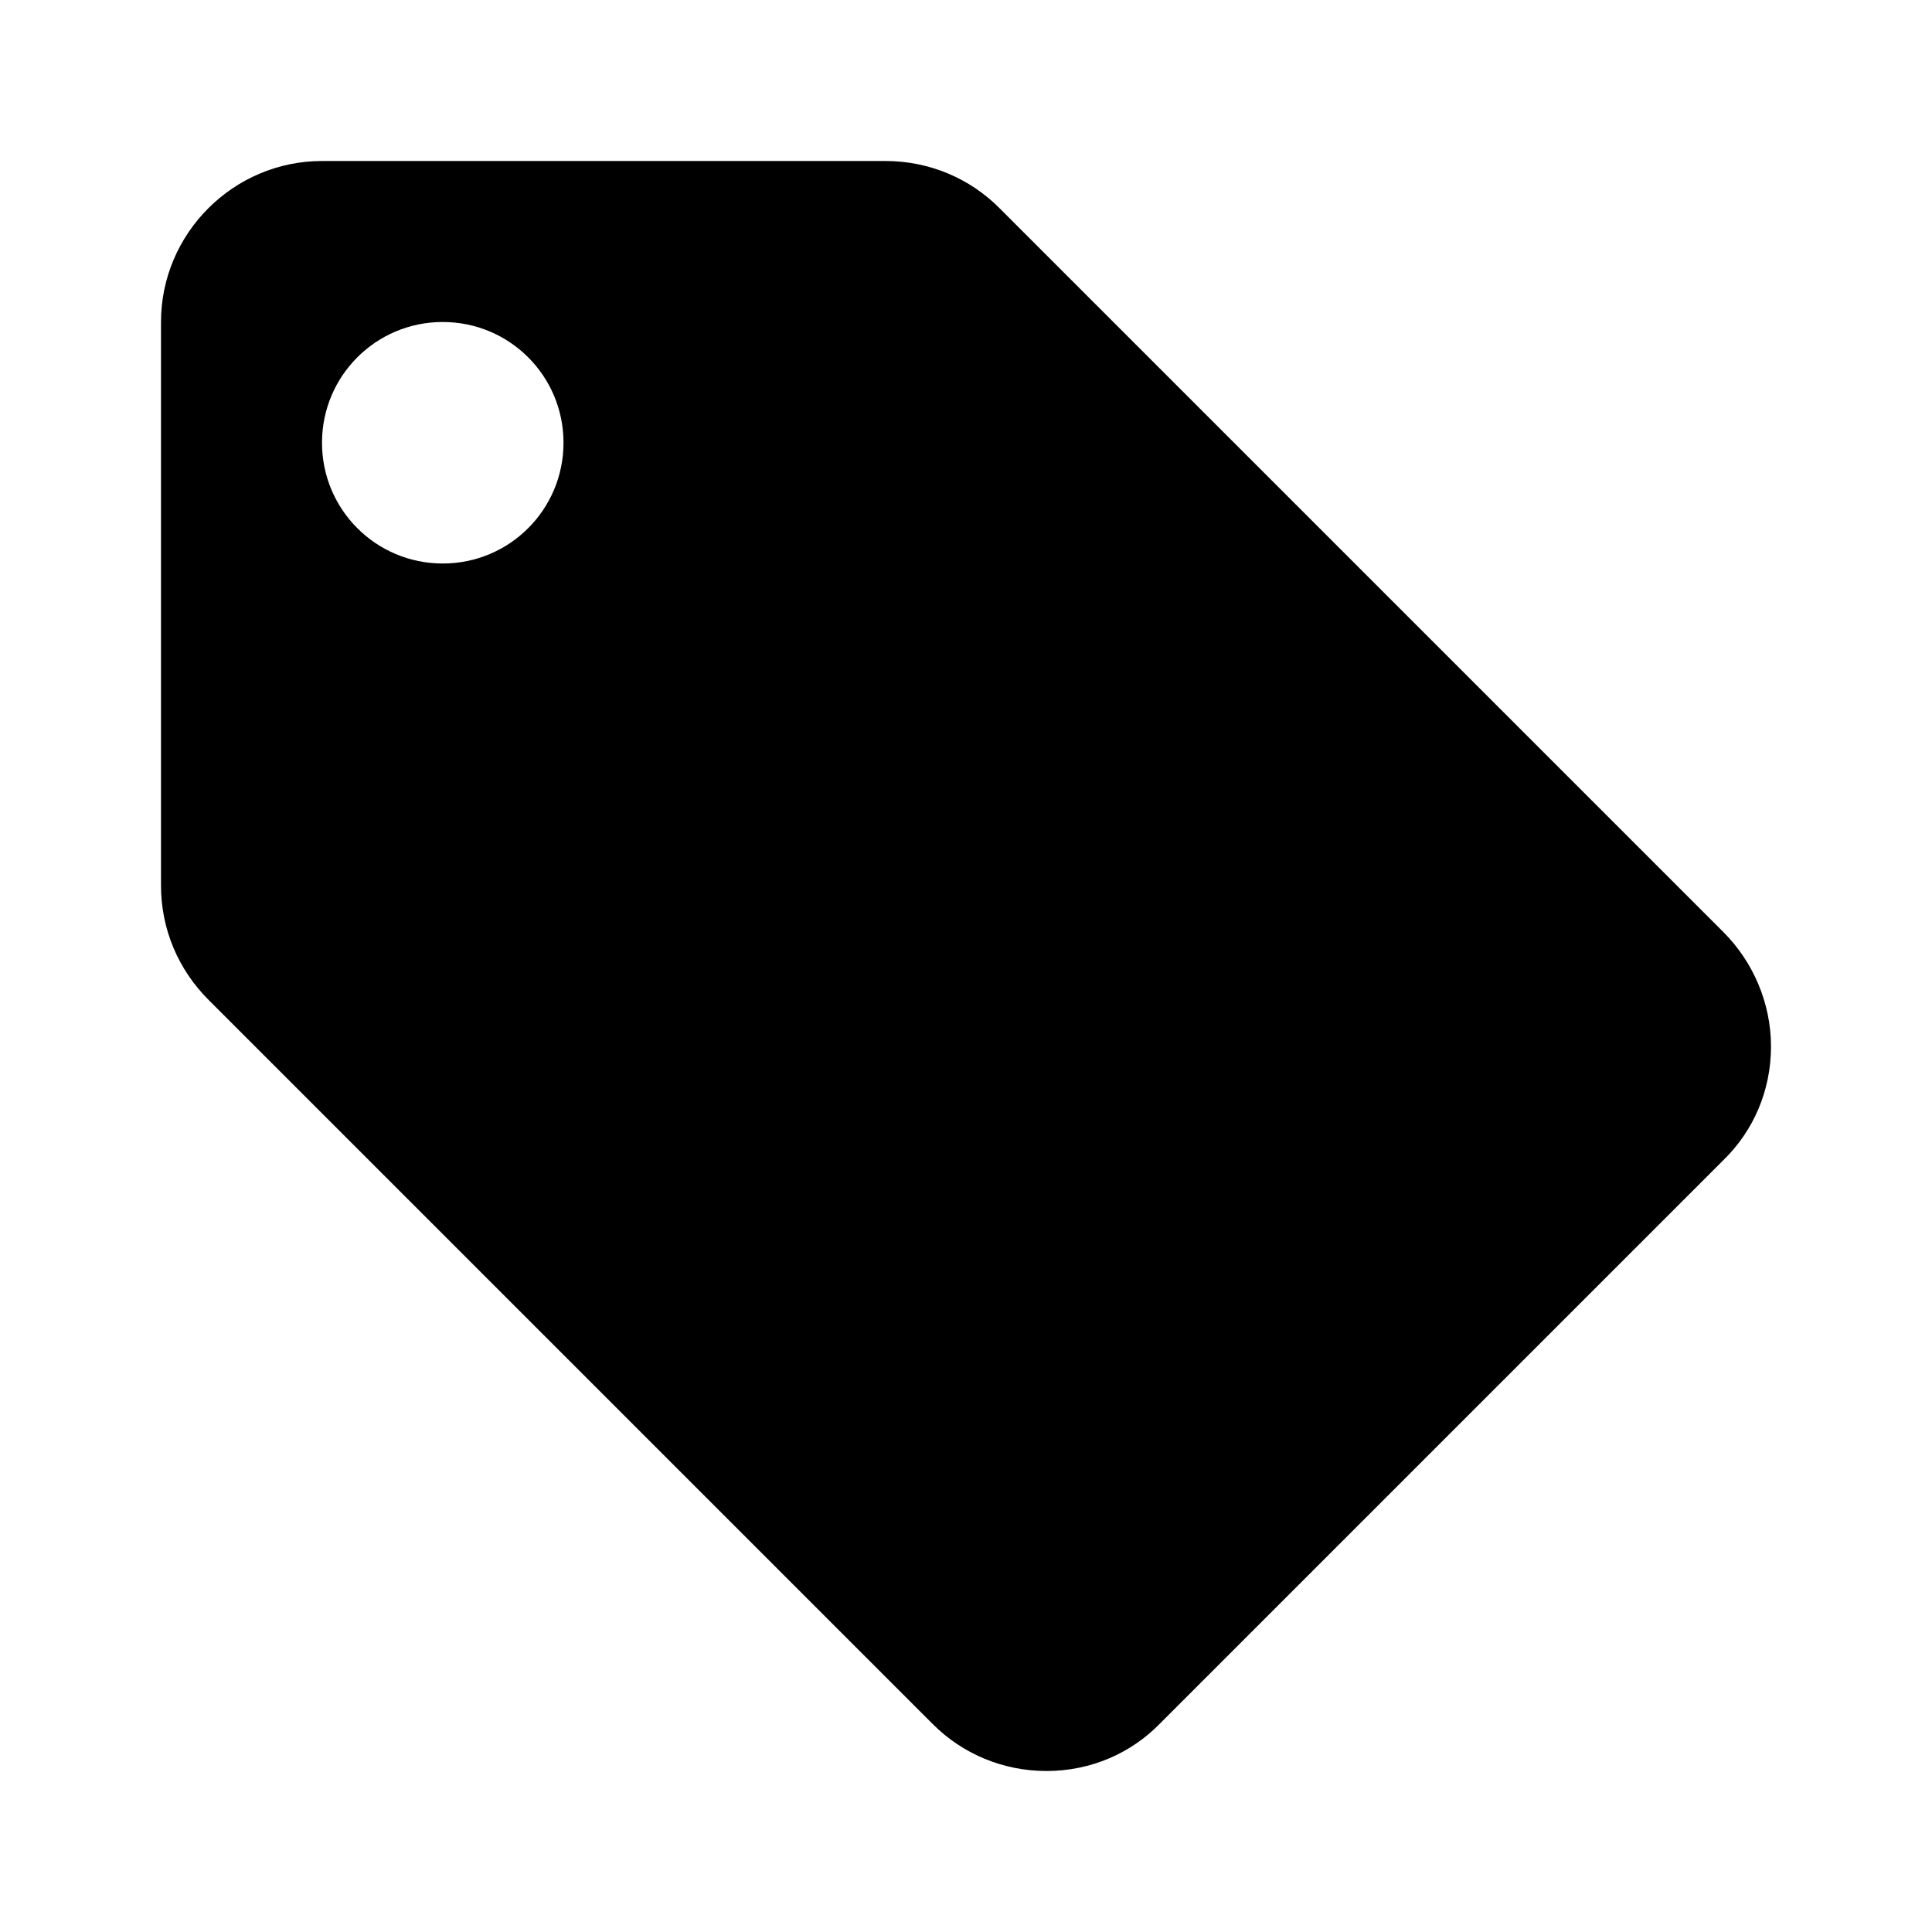
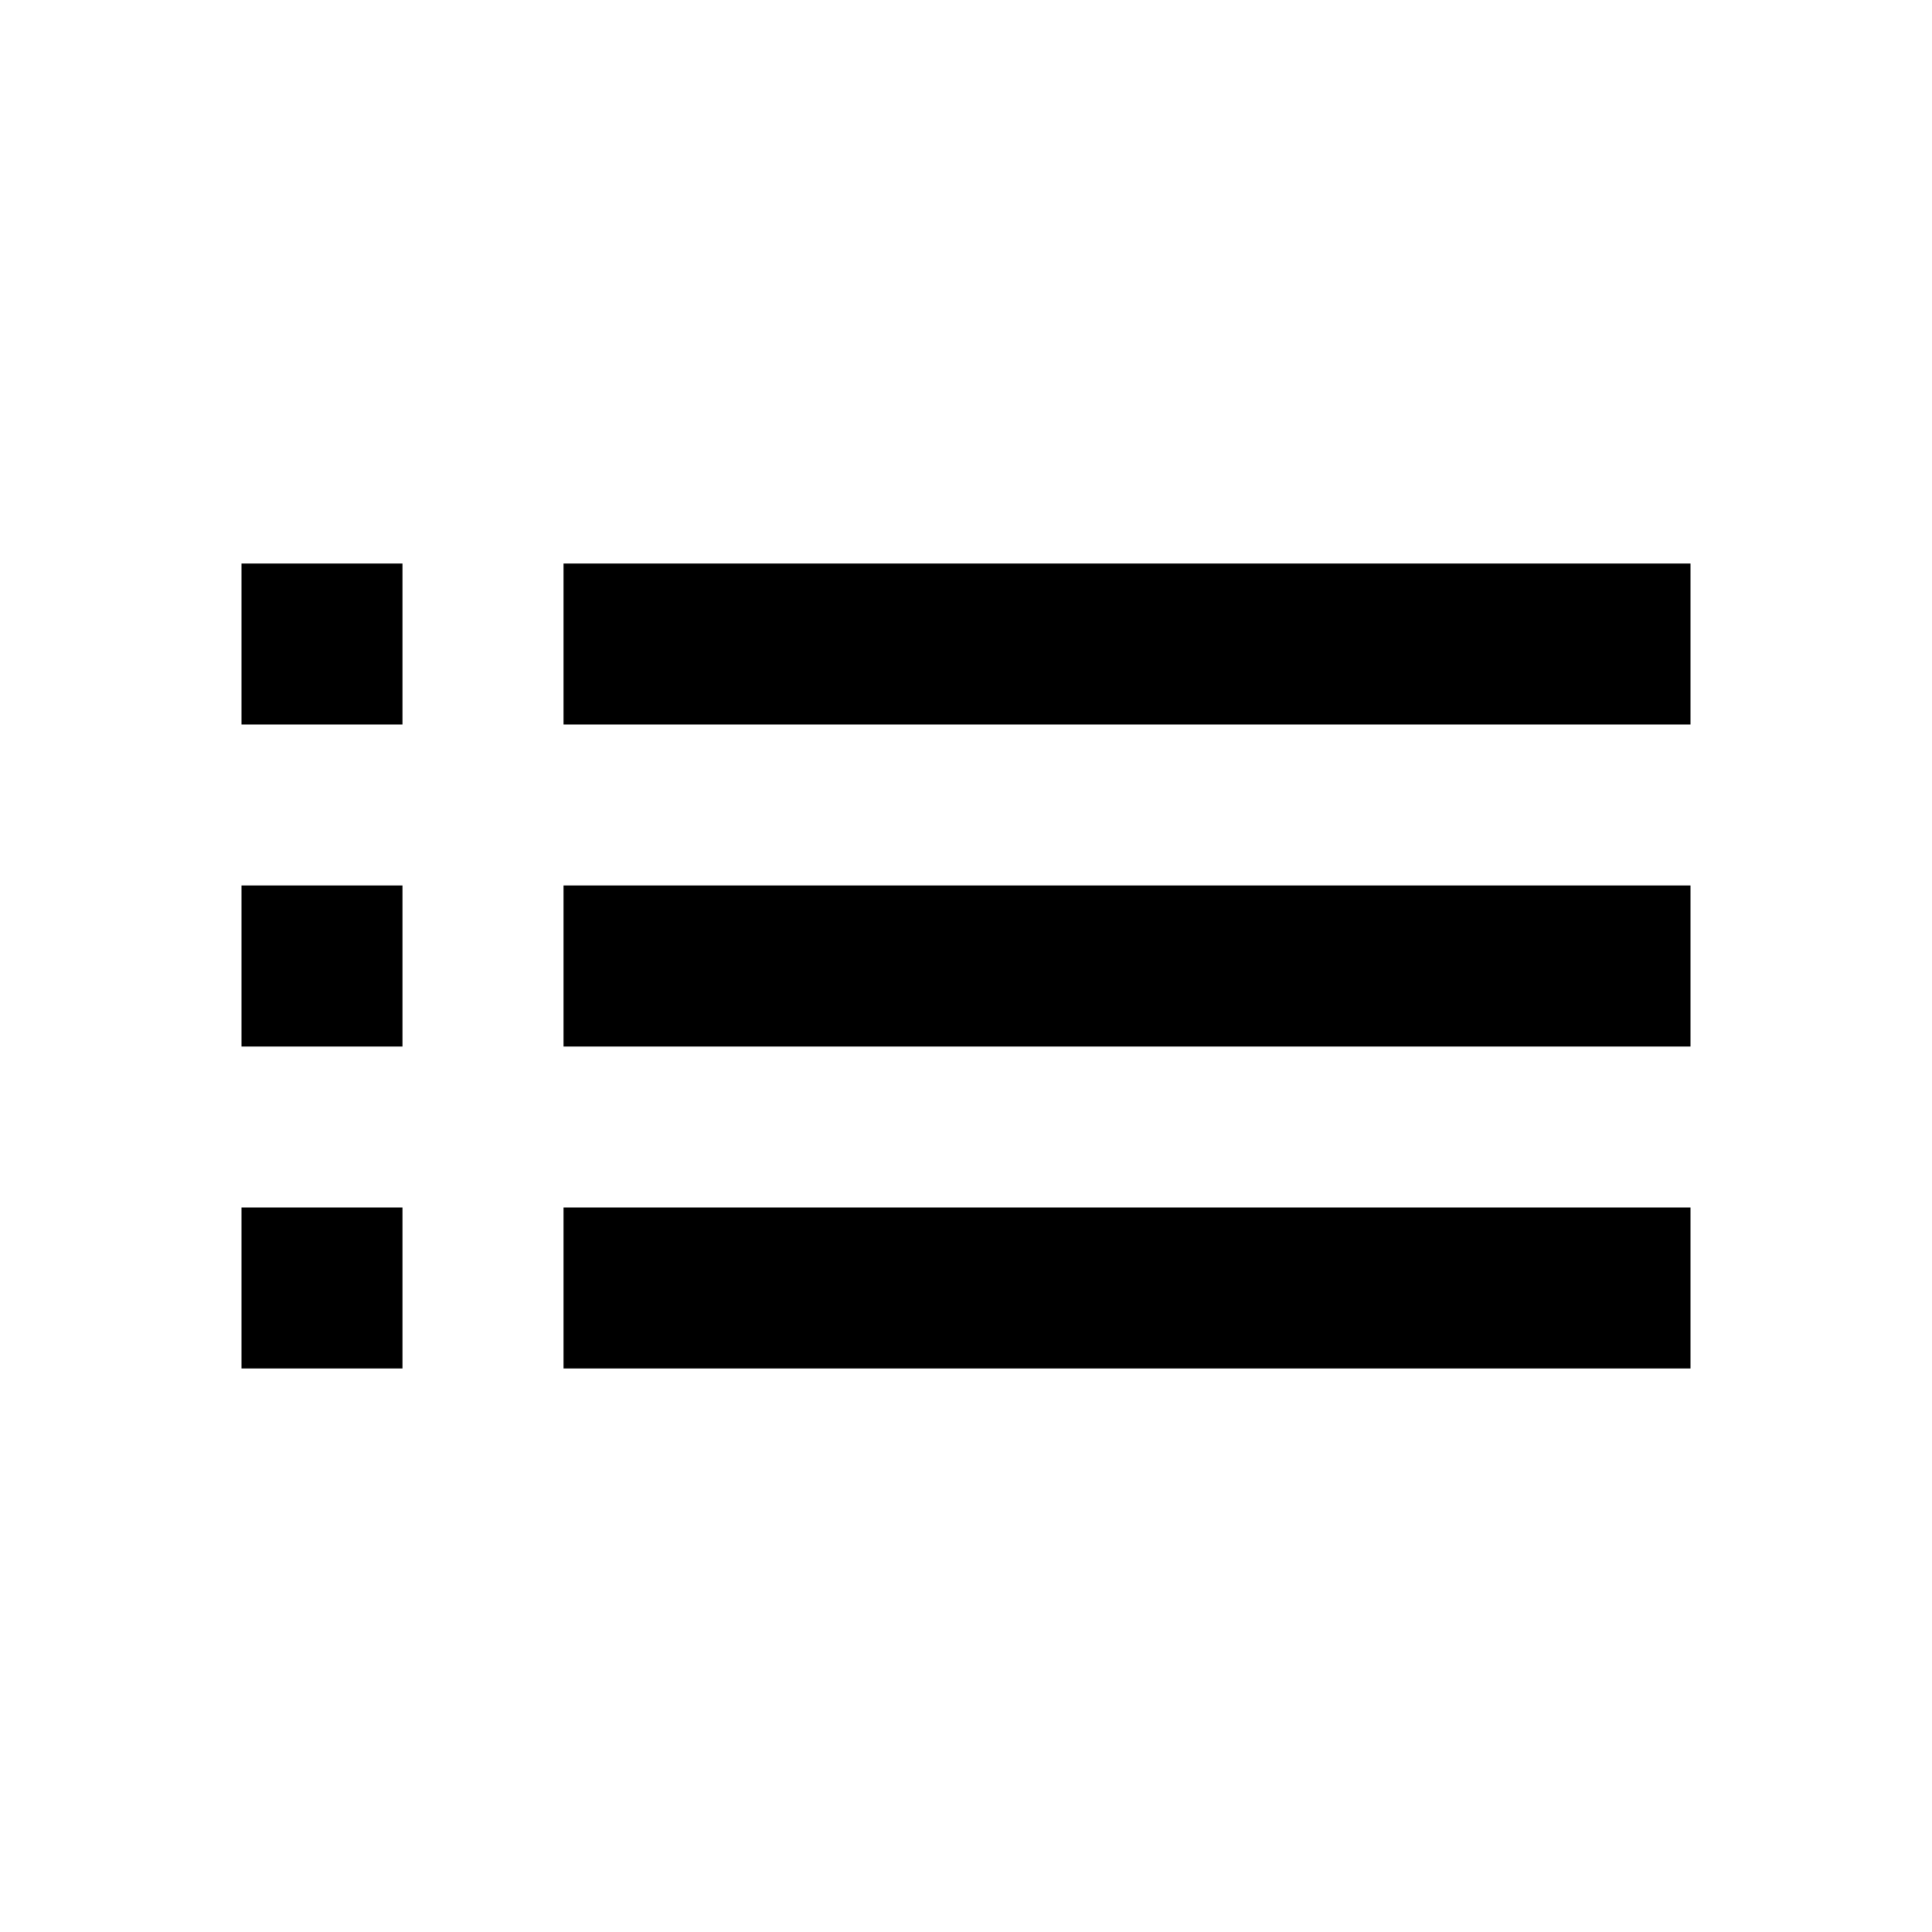
<svg xmlns="http://www.w3.org/2000/svg" fill="#000000" height="24" viewBox="0 0 24 24" width="24">
  <path d="M0 0h24v24H0z" fill="none" />
-   <path d="M21.41 11.58l-9-9C12.05 2.22 11.55 2 11 2H4c-1.1 0-2 .9-2 2v7c0 .55.22 1.05.59 1.42l9 9c.36.36.86.58 1.41.58.55 0 1.05-.22 1.41-.59l7-7c.37-.36.59-.86.59-1.41 0-.55-.23-1.06-.59-1.42zM5.5 7C4.67 7 4 6.33 4 5.5S4.67 4 5.5 4 7 4.67 7 5.5 6.33 7 5.5 7z" />
+   <path d="M3 13h2v-2H3v2zm0 4h2v-2H3v2zm0-8h2V7H3v2zm4 4h14v-2H7v2zm0 4h14v-2H7v2zM7 7v2h14V7H7z" />
</svg>
